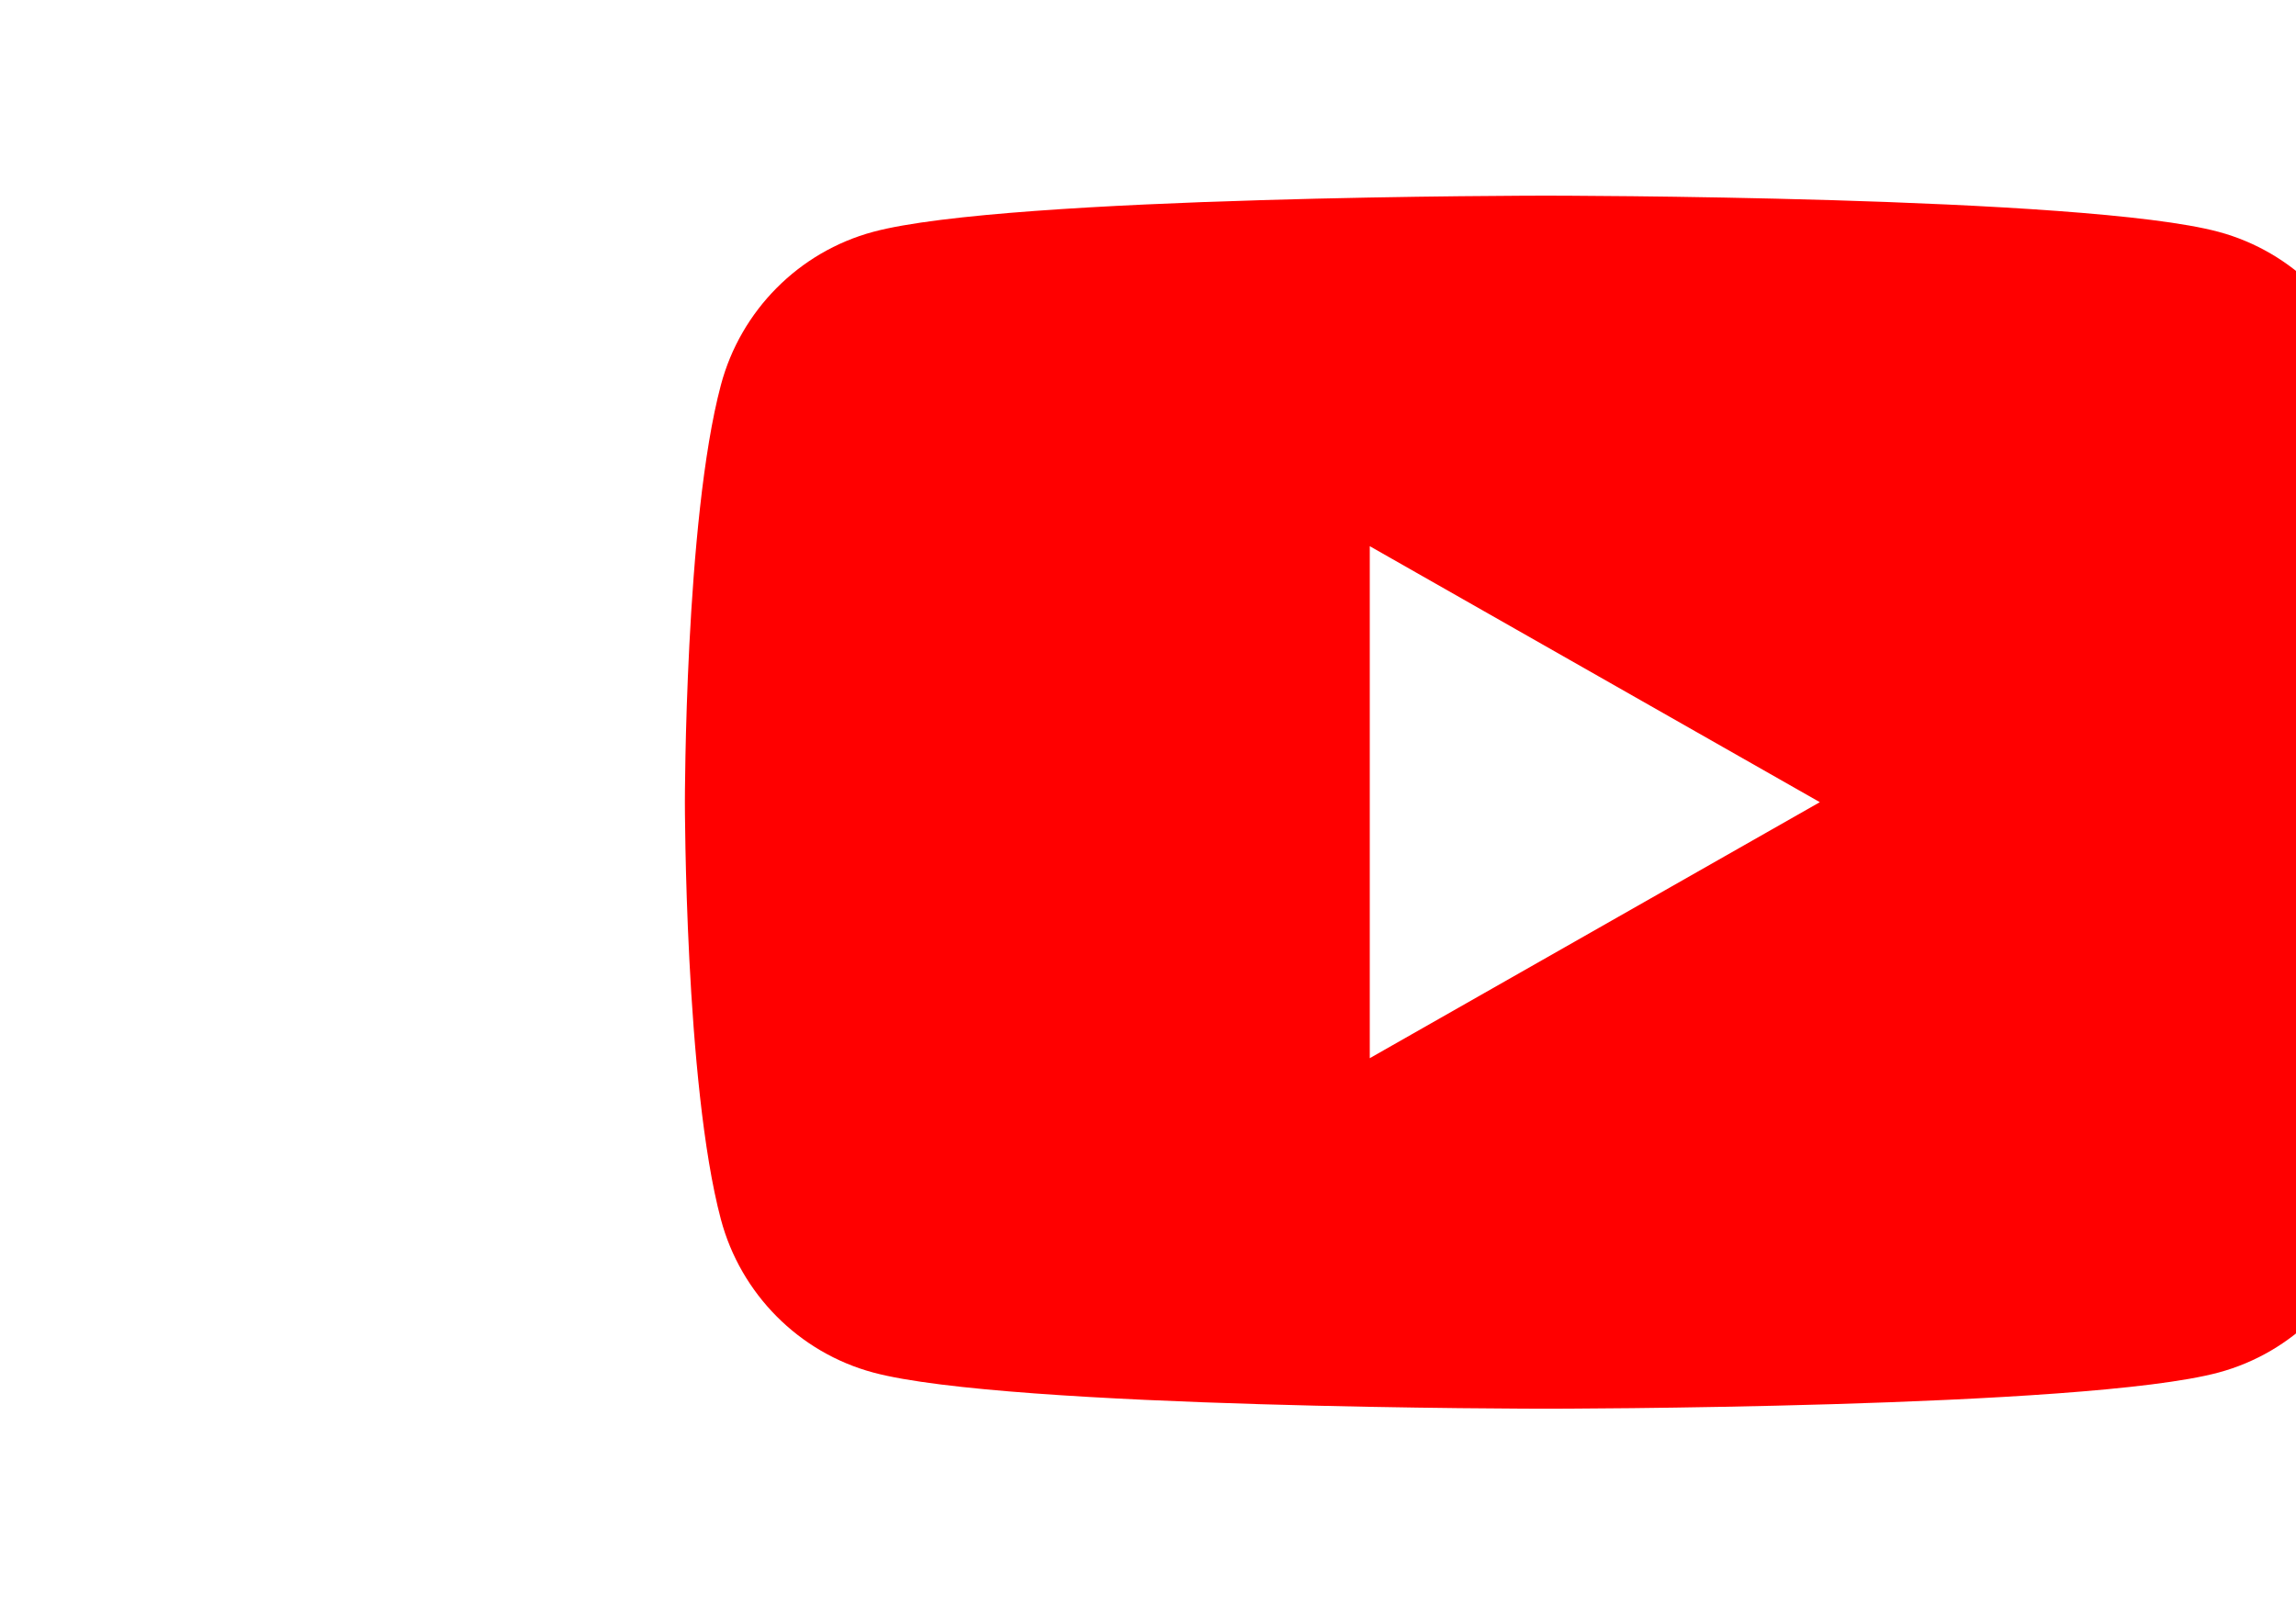
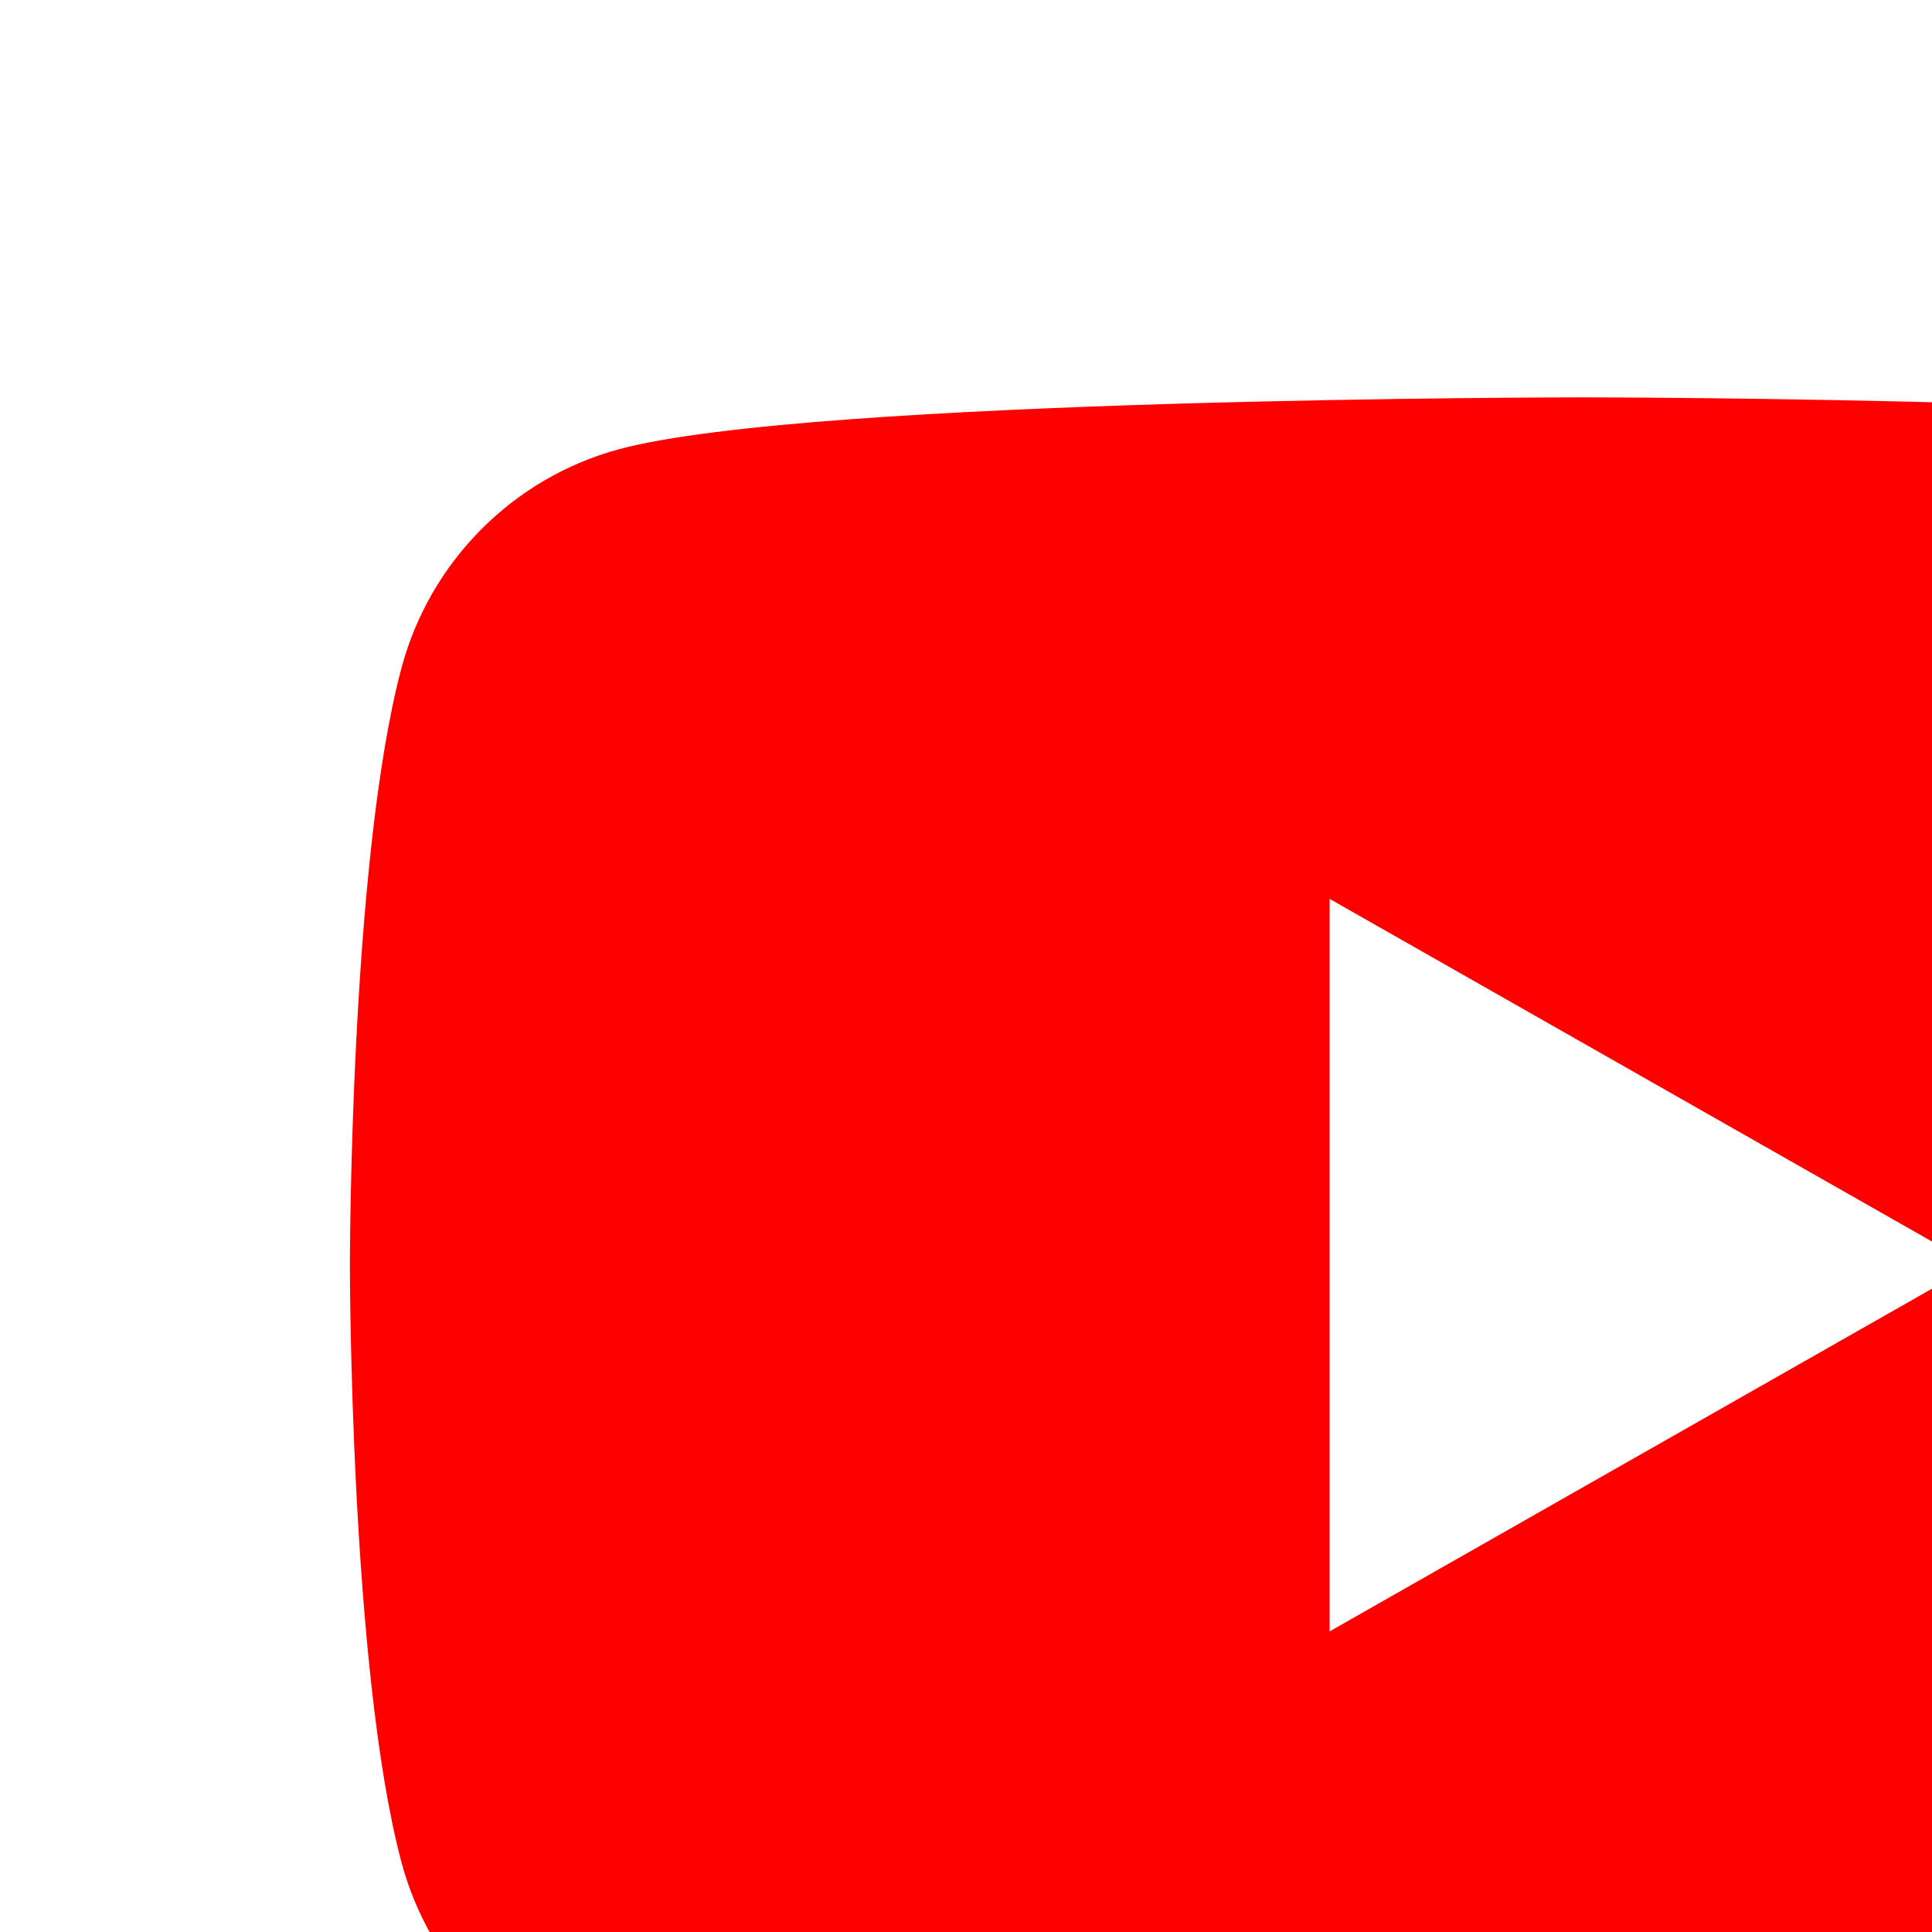
- <svg xmlns="http://www.w3.org/2000/svg" viewBox="0 0 234.667 165.333" width="234.667" height="165.333">
-   <g transform="scale(0.1, 0.1) translate(700, 200)">
+ <svg xmlns="http://www.w3.org/2000/svg" viewBox="0 0 234.667 165.333" width="40" height="40">
+   <g transform="scale(0.17, 0.17) translate(250, 80)">
    <path d="m 700,358.313 v 523.375 l 460,-261.7 z m 1023.22,688.057 c -20.24,76.22 -79.88,136.24 -155.6,156.61 C 1430.37,1240 880,1240 880,1240 c 0,0 -550.367,0 -687.621,-37.02 C 116.656,1182.61 57.016,1122.59 36.777,1046.37 0,908.227 0,620 0,620 0,620 0,331.777 36.777,193.629 57.016,117.41 116.656,57.391 192.379,37.012 329.633,0 880,0 880,0 c 0,0 550.37,0 687.62,37.012 75.72,20.379 135.36,80.398 155.6,156.617 C 1760,331.777 1760,620 1760,620 c 0,0 0,288.227 -36.78,426.37" style="fill:#FF0000;fill-rule:nonzero;stroke:none" />
  </g>
</svg>
